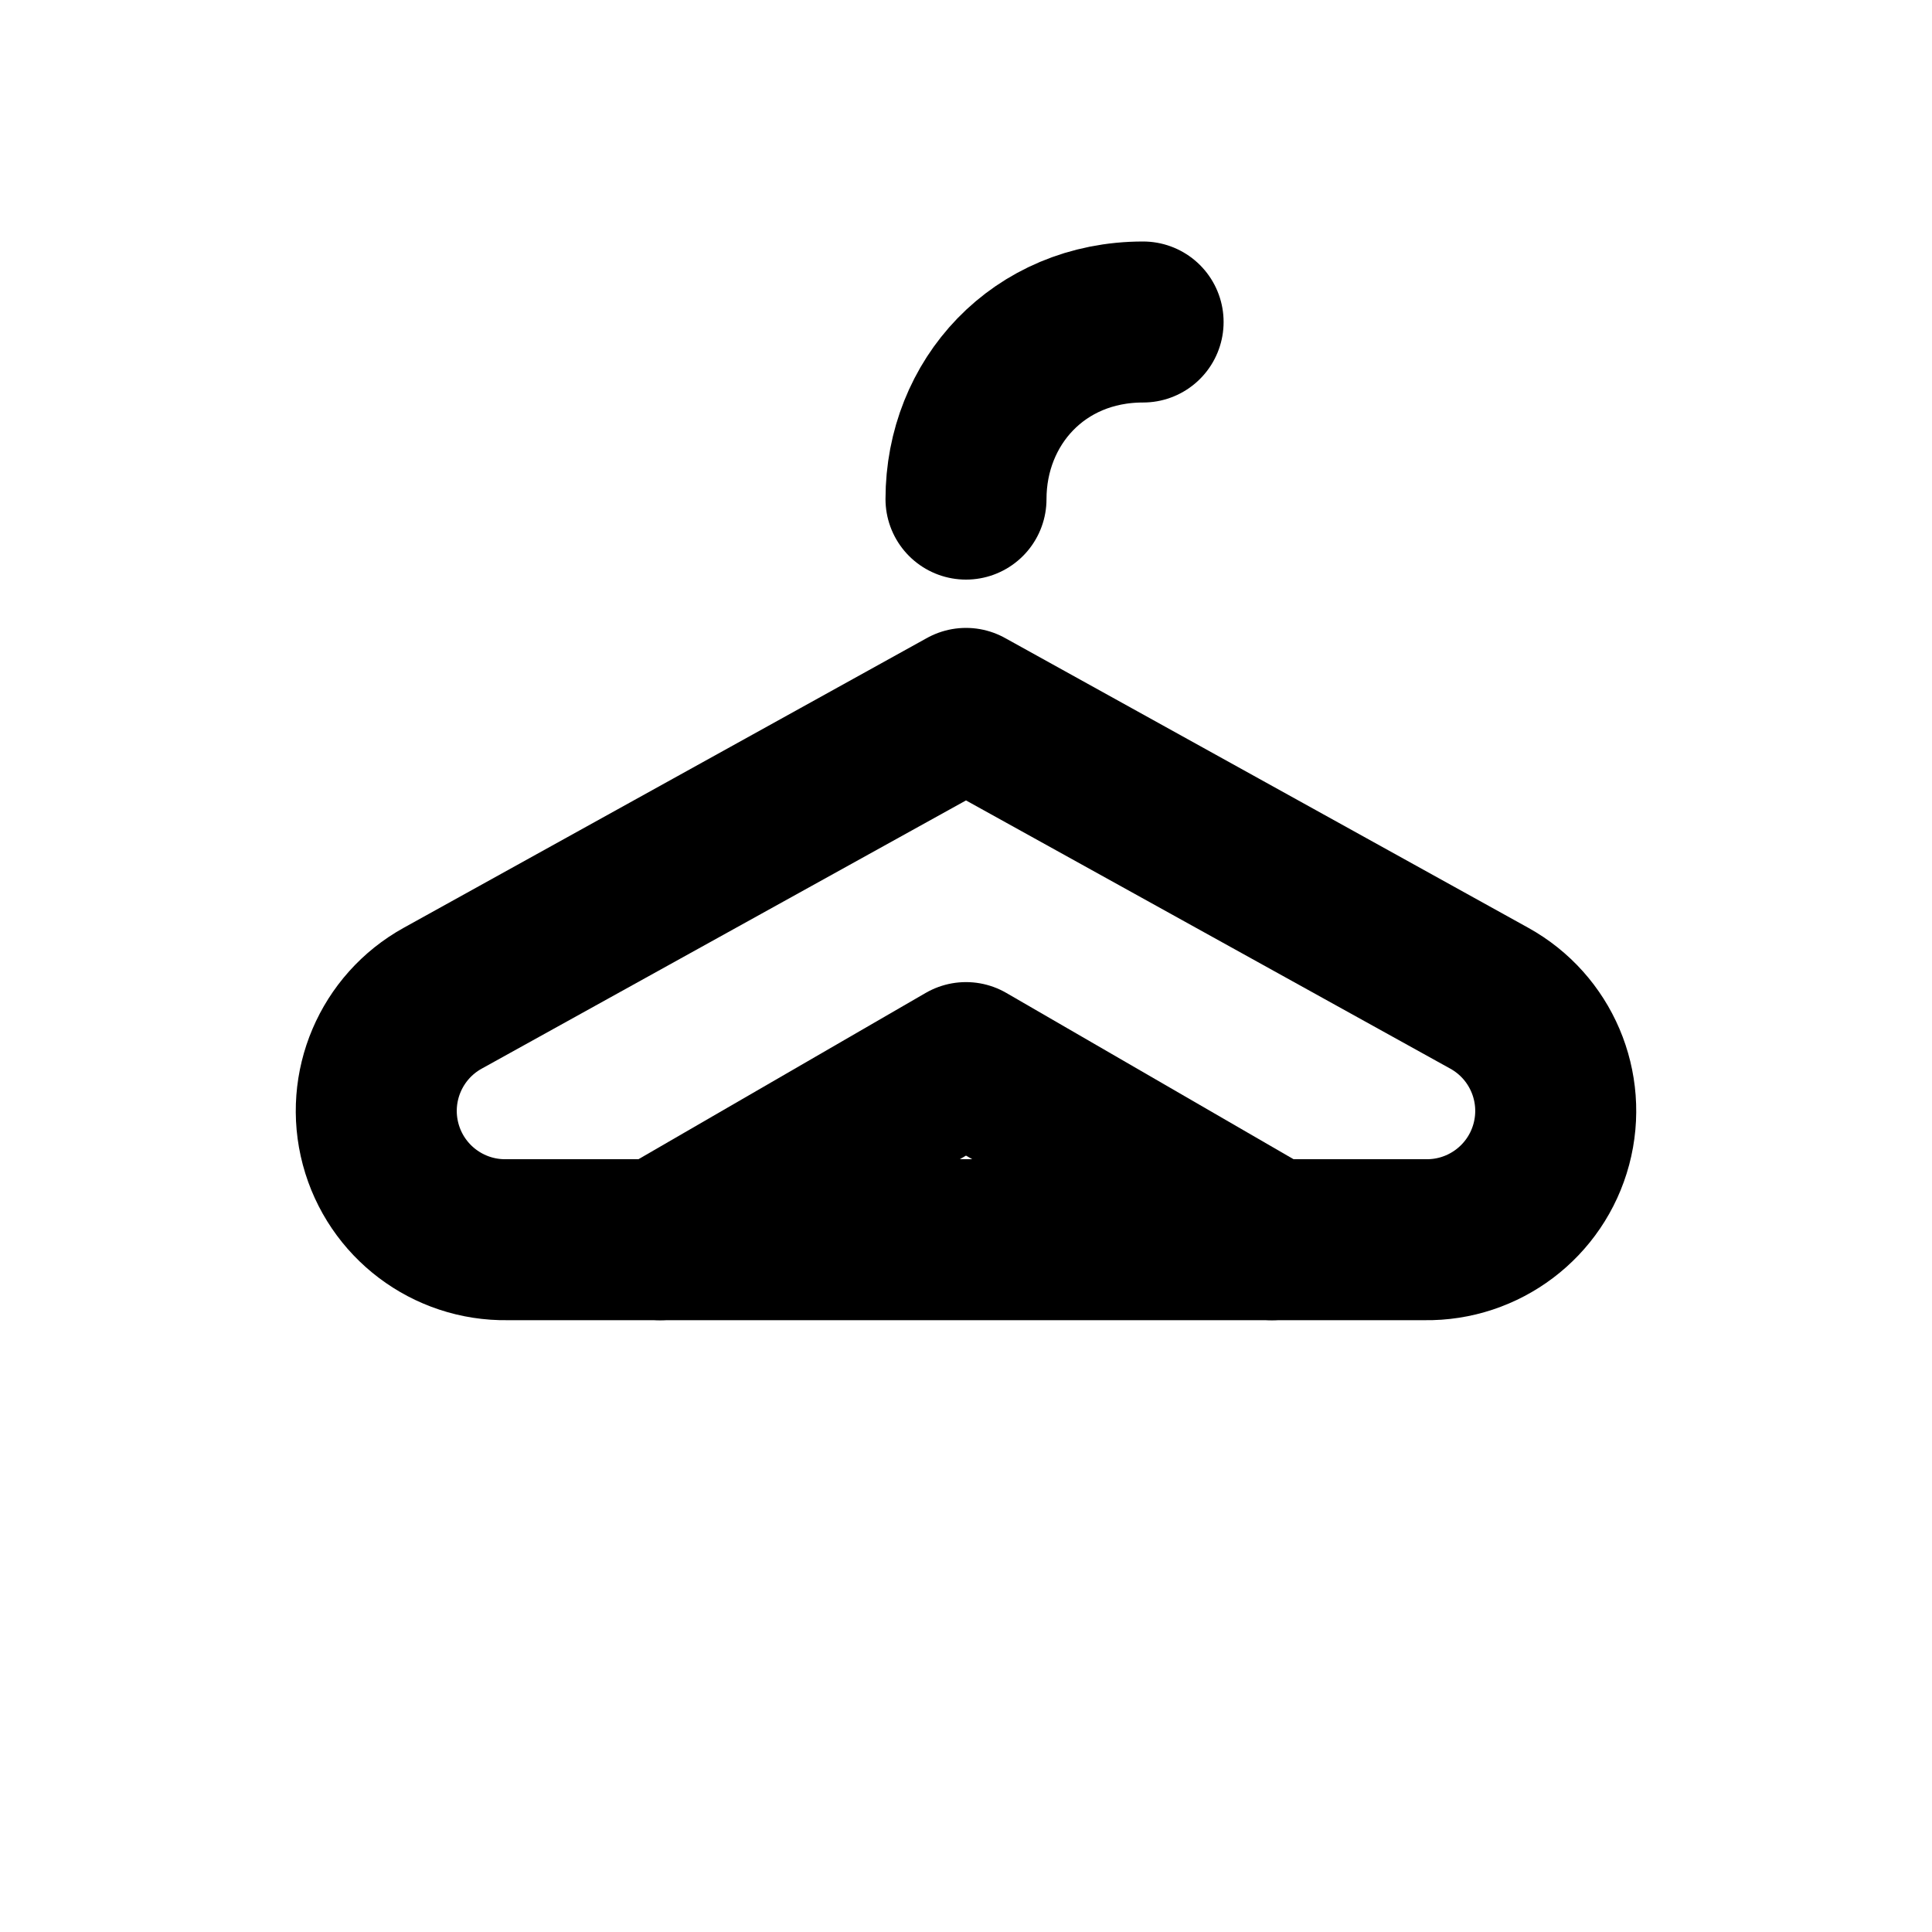
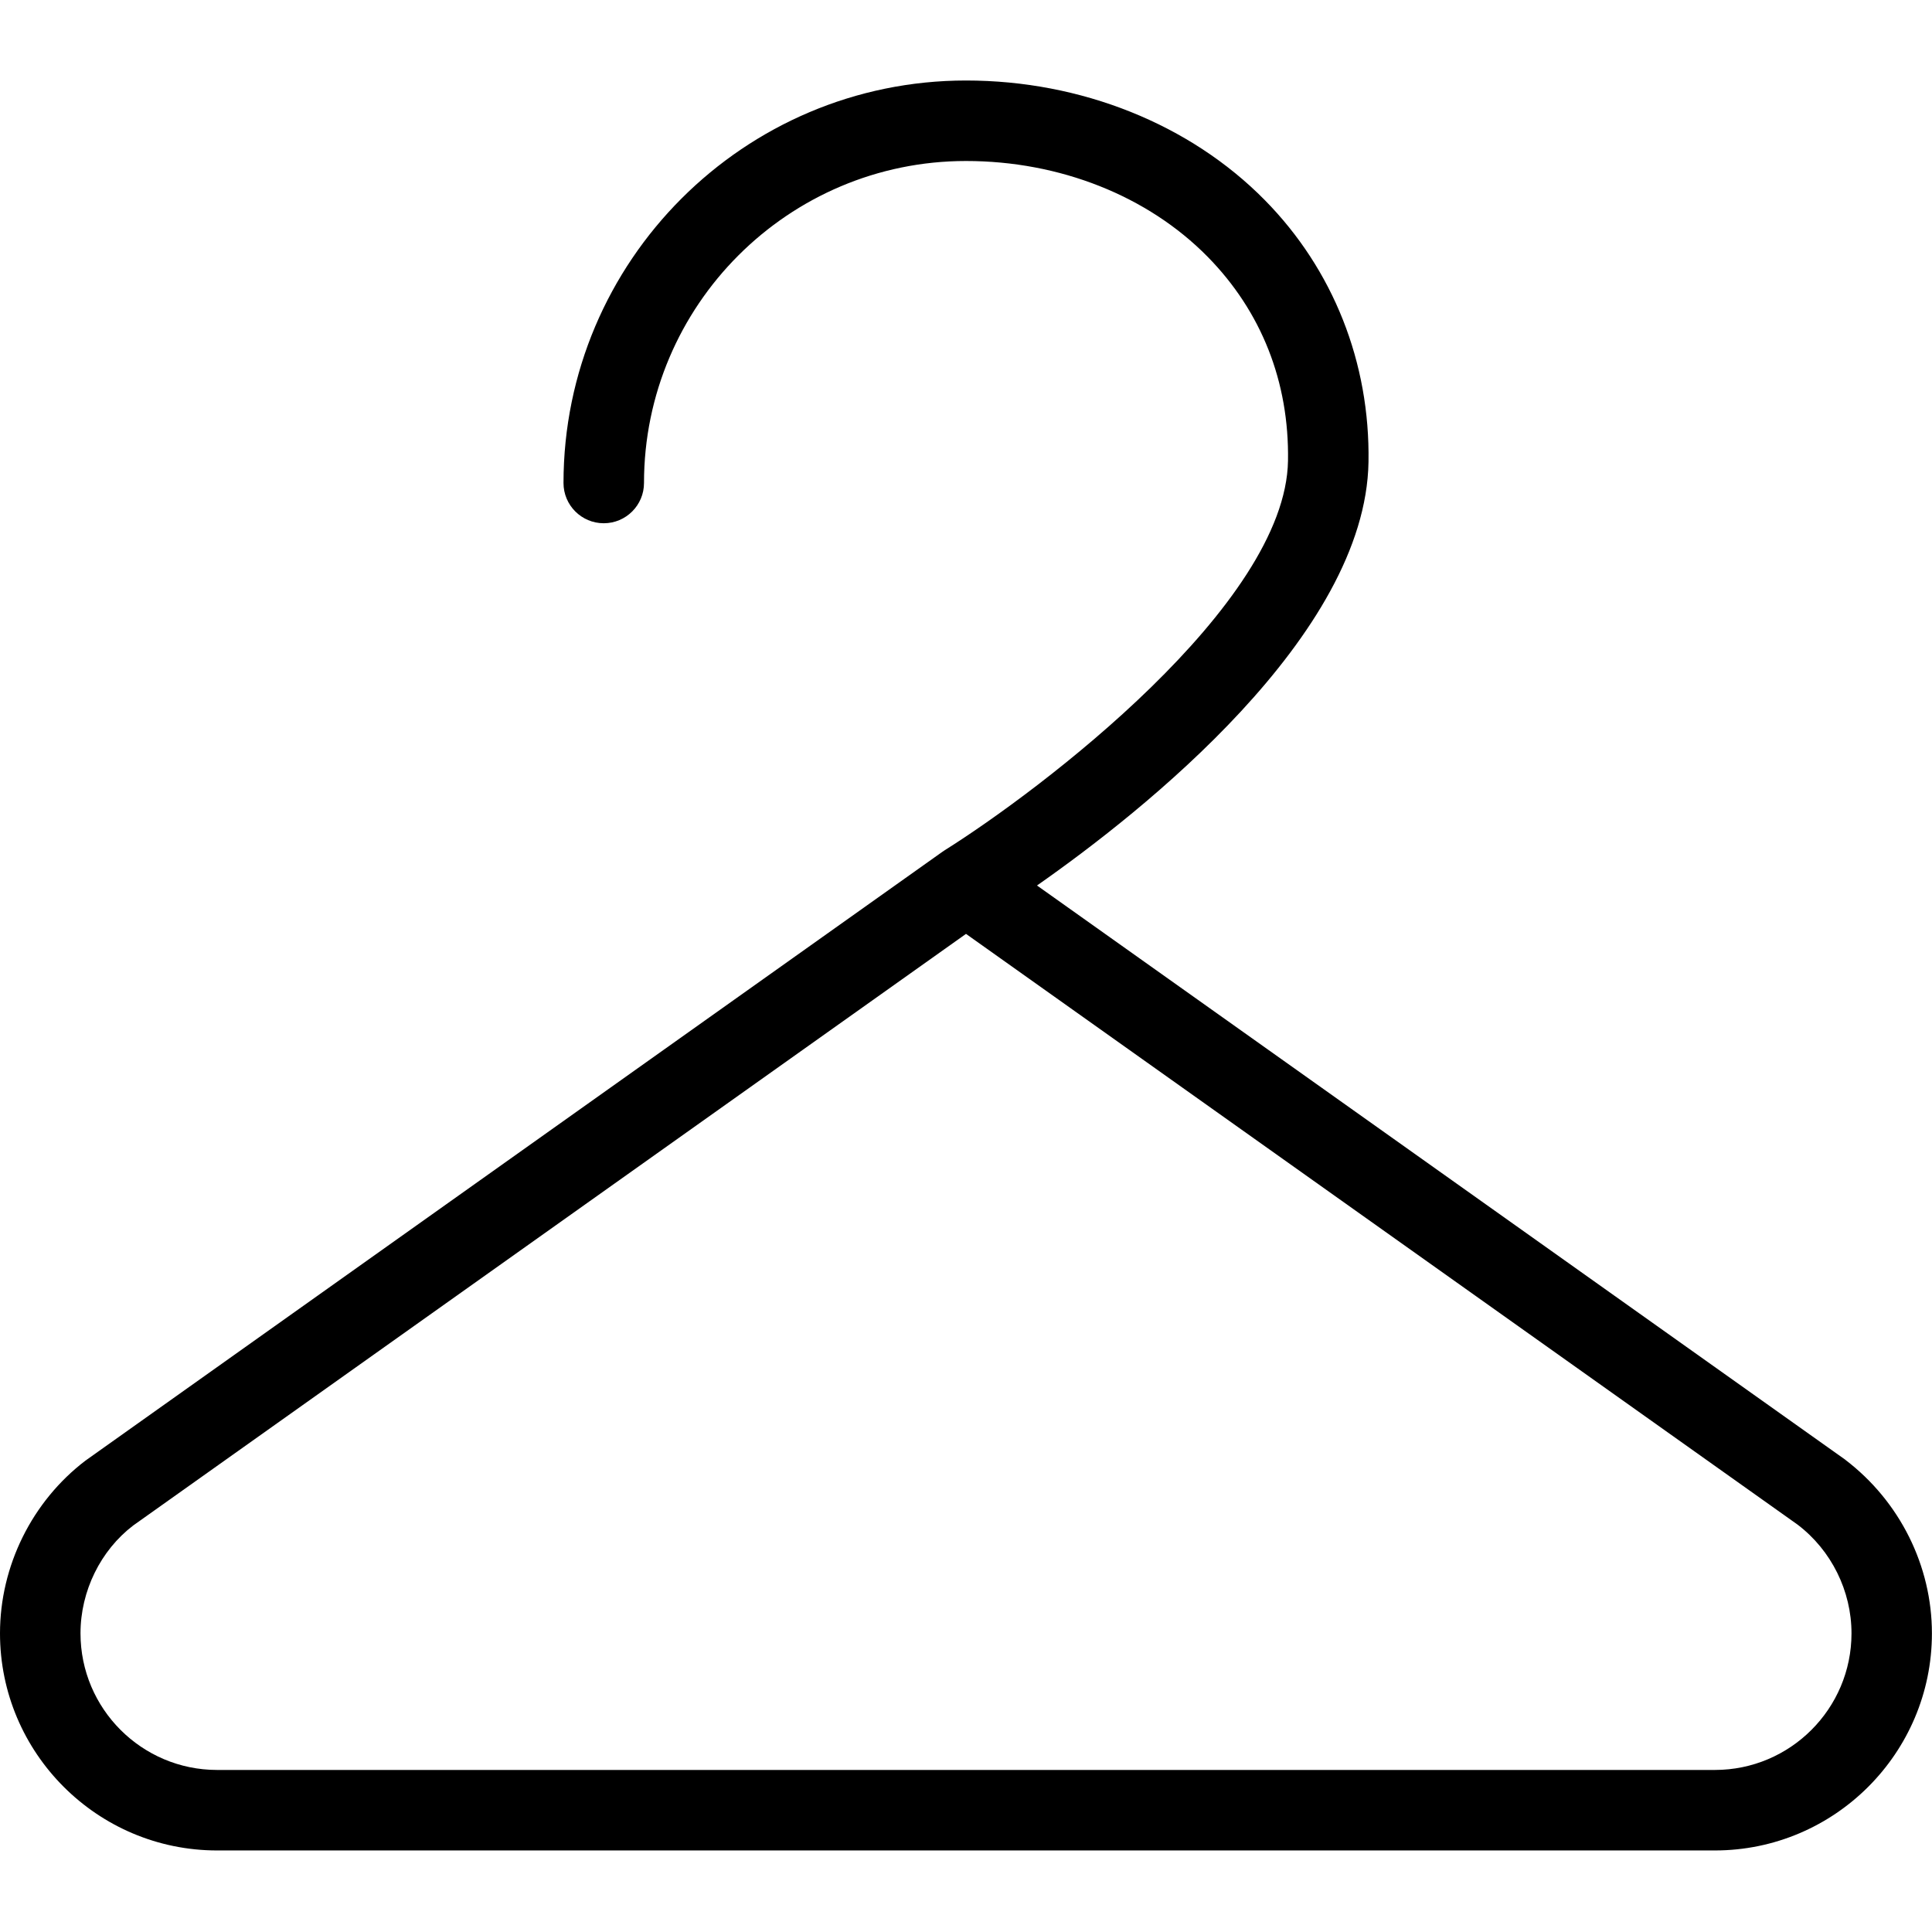
- <svg xmlns="http://www.w3.org/2000/svg" viewBox="0 0 24 24" fill="none" stroke="#000" stroke-width="2" stroke-linecap="round" stroke-linejoin="round">
-   <path d="M12 6.2c0-1.2.9-2.2 2.2-2.2" />
-   <path d="M12 8.8 5.5 12.4a1.6 1.6 0 0 0 .8 3h11.4a1.6 1.6 0 0 0 .8-3L12 8.8Z" />
-   <path d="M8.2 15.4 12 13.2l3.8 2.2" />
+ <svg xmlns="http://www.w3.org/2000/svg" id="Layer_1" data-name="Layer 1" viewBox="0 0 24 24">
+   <path d="m22.924,18.134l-10.042-7.134c1.303-.911,4.084-3.106,4.118-5.262.02-1.234-.438-2.389-1.287-3.251-.93-.945-2.284-1.487-3.713-1.487-2.757,0-5,2.243-5,5,0,.276.224.5.5.5s.5-.224.5-.5c0-2.206,1.794-4,4-4,1.164,0,2.257.433,3.001,1.189.669.68,1.015,1.556.999,2.534-.028,1.793-3.089,4.102-4.266,4.84-.004.002-.007.005-.011.008-.004.003-.009.005-.013.008L1.062,18.144c-.665.507-1.062,1.31-1.062,2.146,0,1.487,1.21,2.697,2.697,2.697h18.605c1.487,0,2.697-1.21,2.697-2.697,0-.836-.397-1.639-1.076-2.156Zm-1.621,3.853H2.697c-.936,0-1.697-.761-1.697-1.697,0-.526.25-1.031.655-1.34l10.345-7.349,10.331,7.339c.419.319.669.824.669,1.35,0,.936-.761,1.697-1.697,1.697Z" />
</svg>
